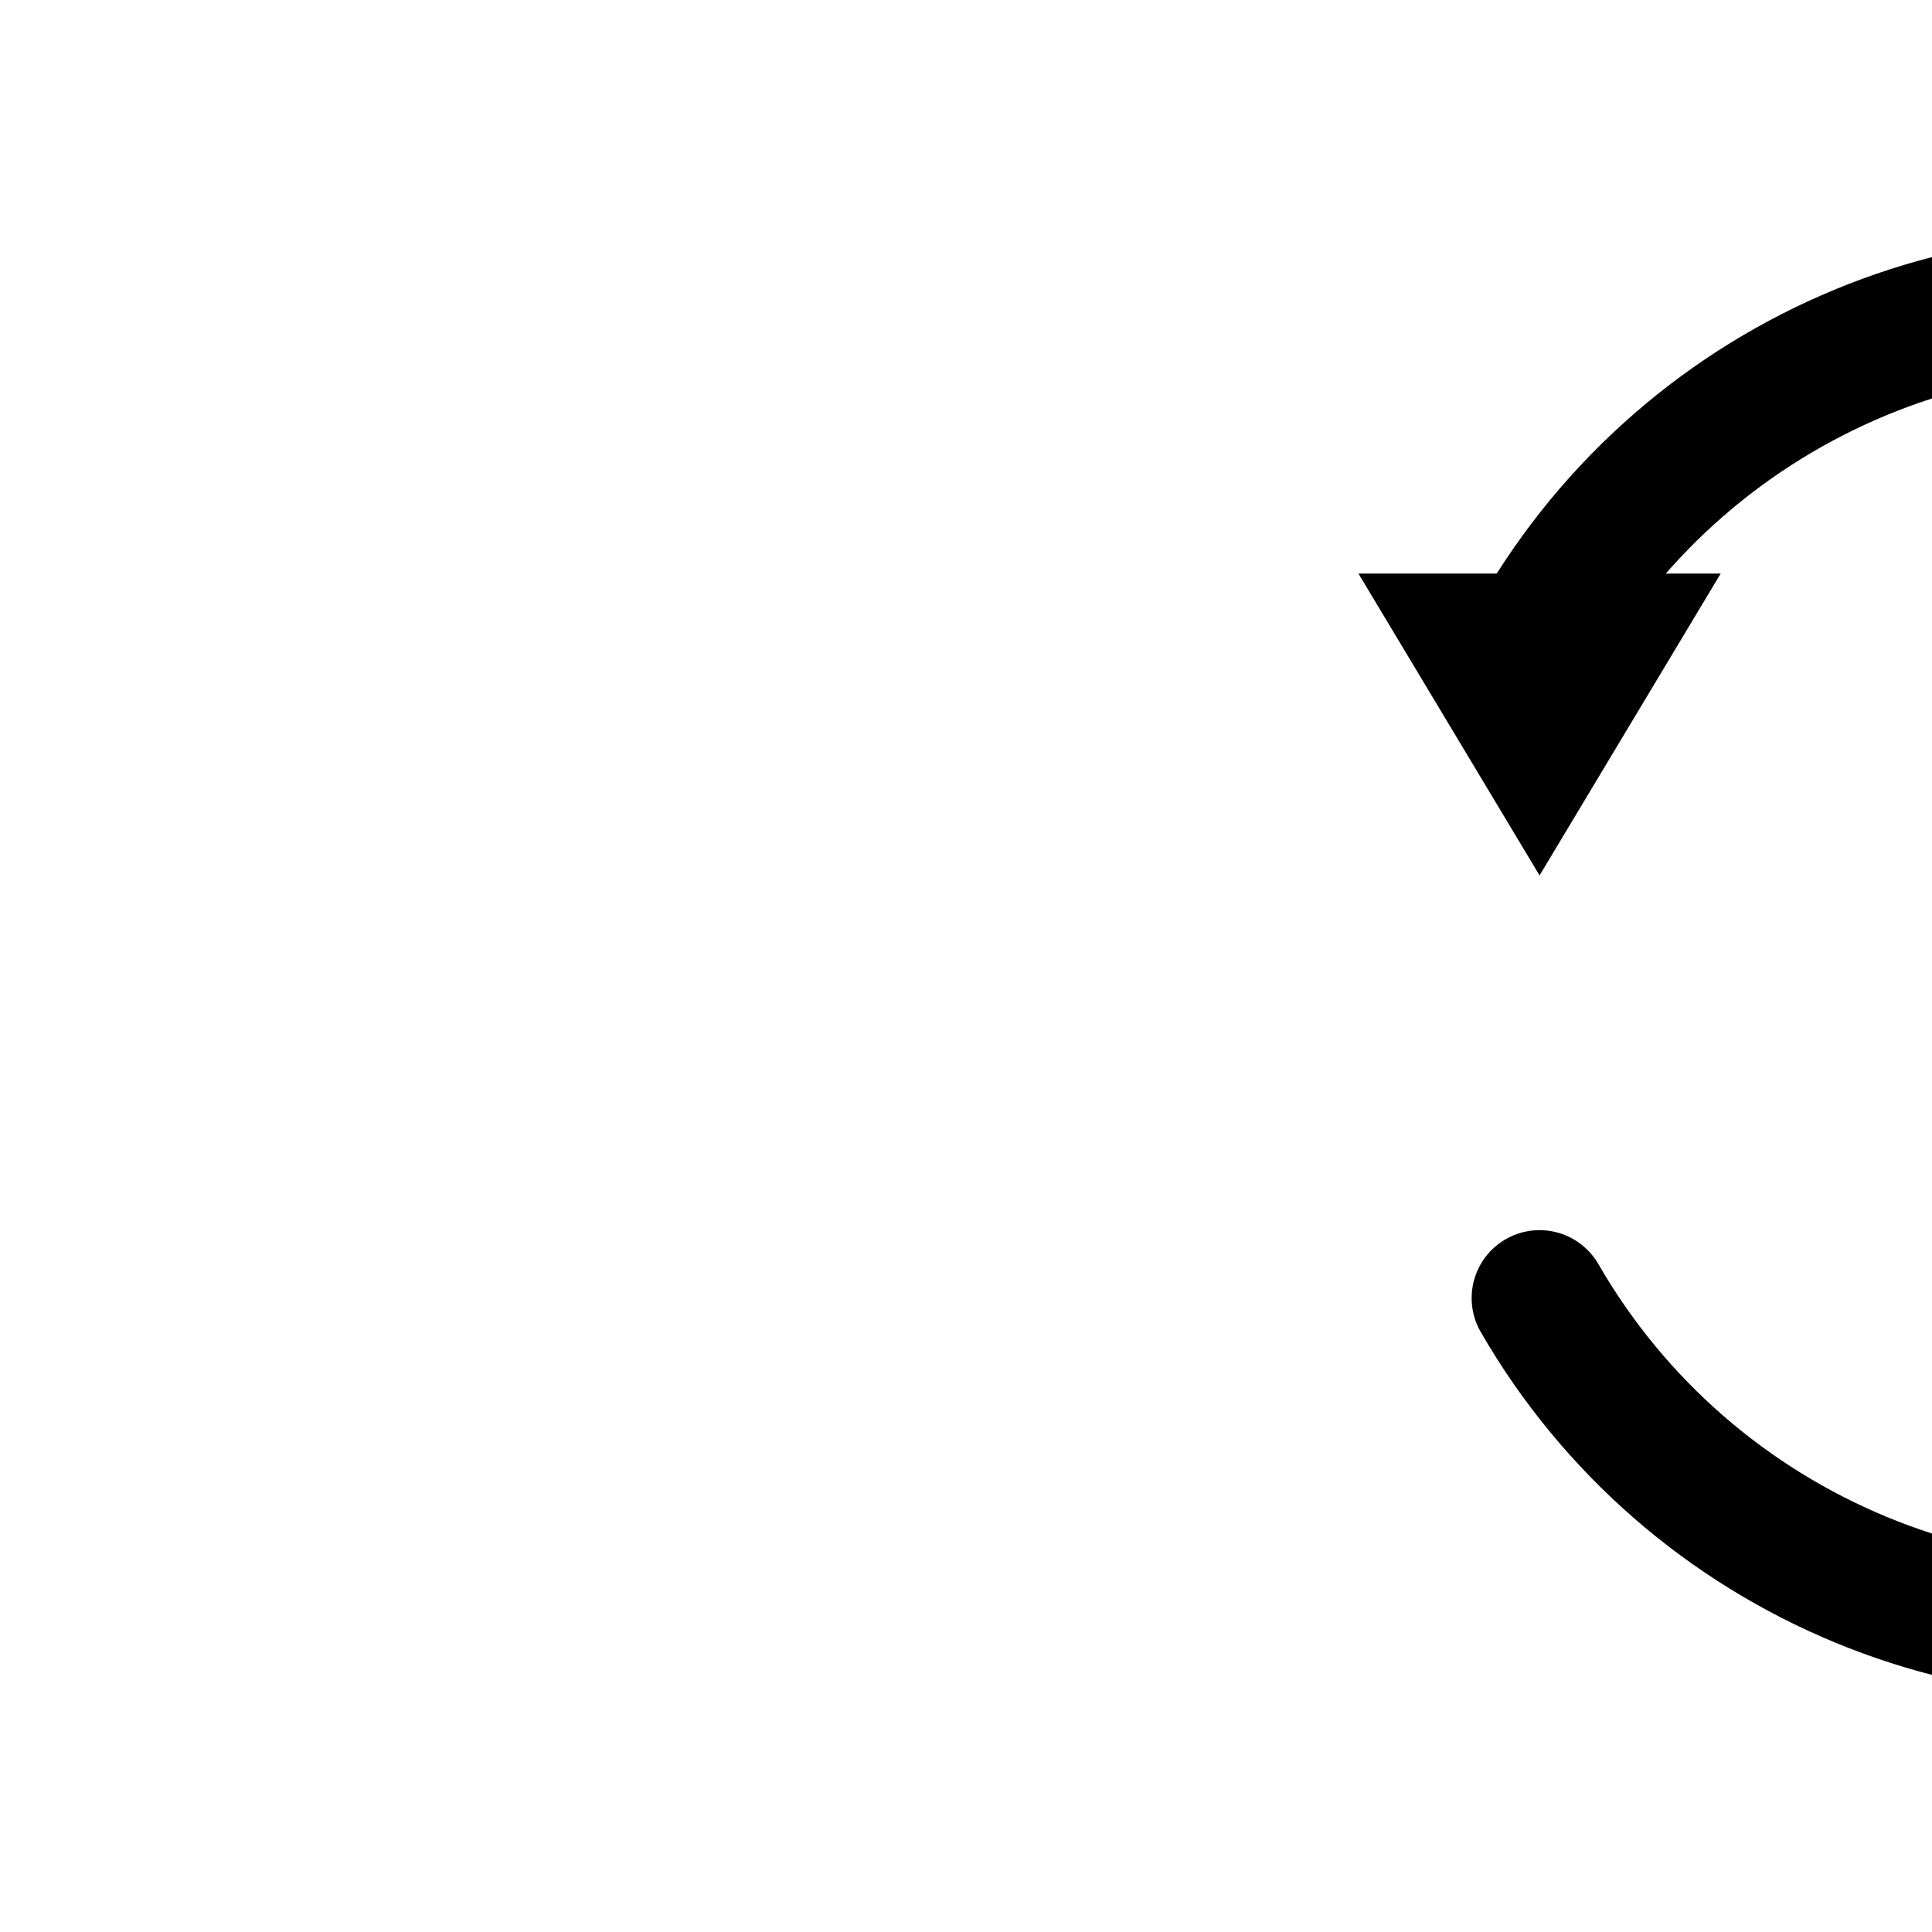
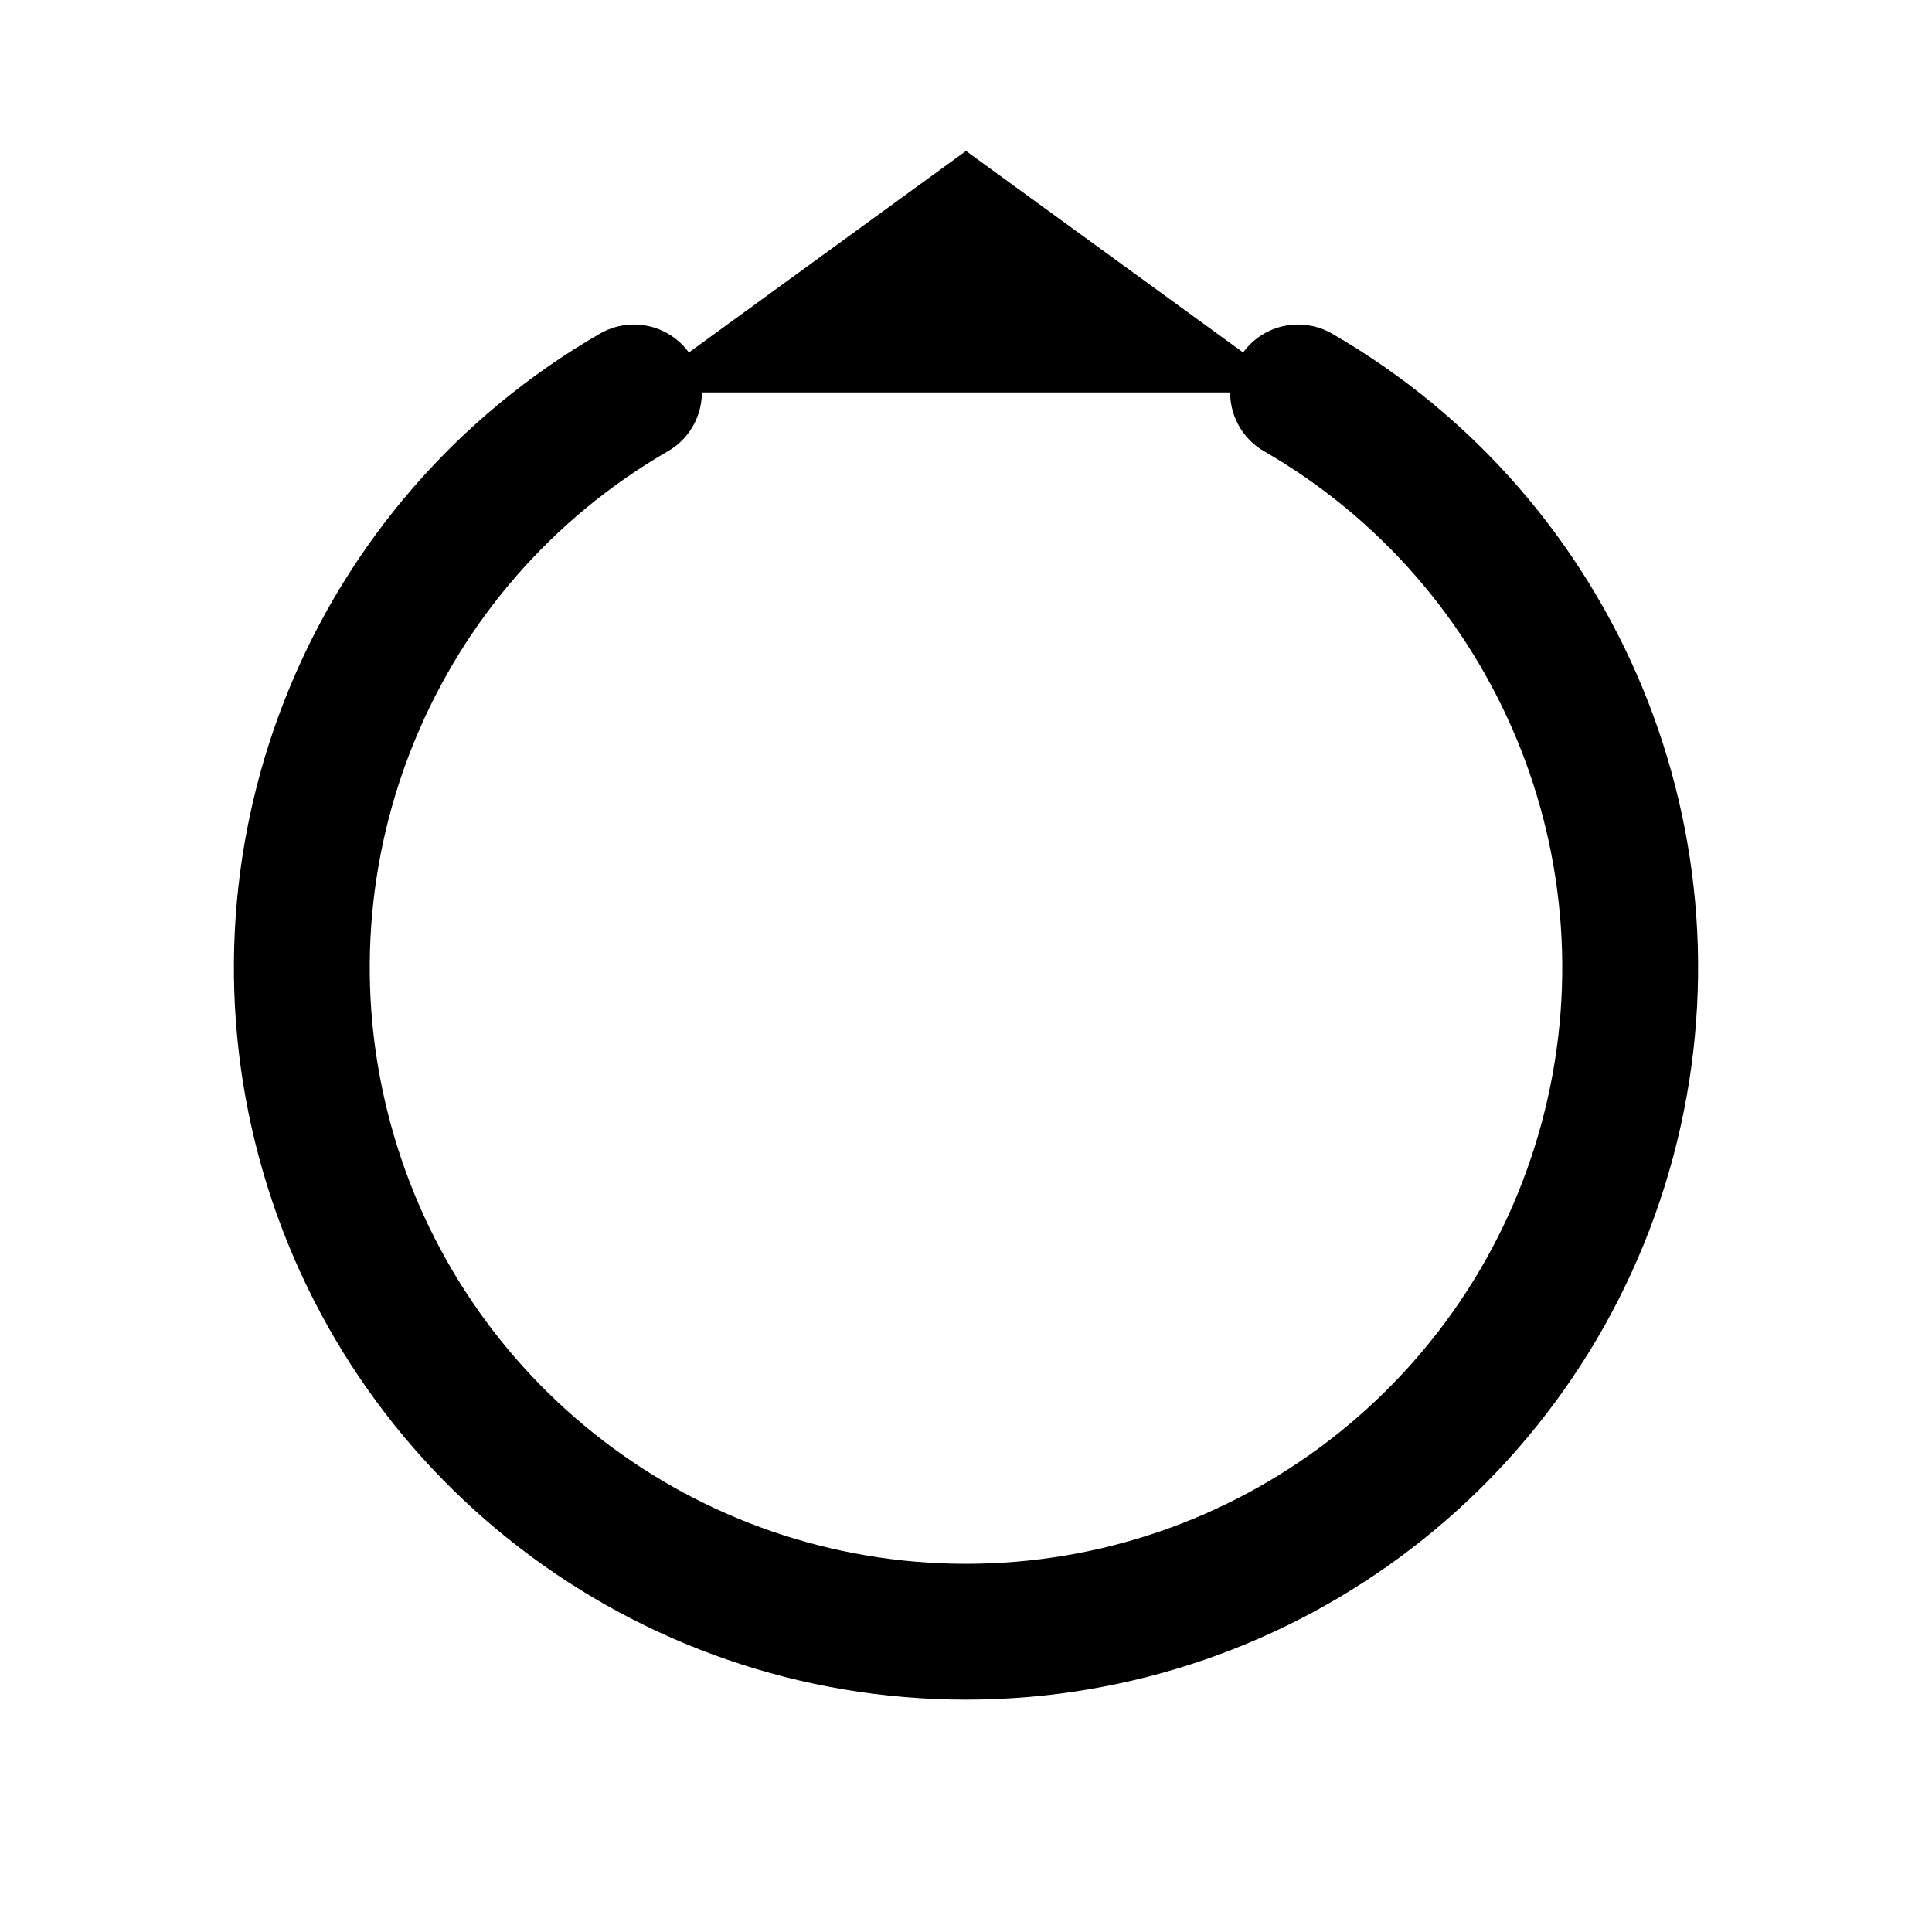
<svg xmlns="http://www.w3.org/2000/svg" viewBox="0 0 64 64">
-   <path d="M 51 43 A 22 22 0 1 0 51 21" fill="none" stroke="currentColor" stroke-width="4.5" stroke-linecap="round" />
-   <polygon points="51,29 45,19 57,19" fill="currentColor" stroke="none" />
-   <path d="M 51 43 A 22 22 0 1 0 51 21" fill="none" stroke="currentColor" stroke-width="1" stroke-dasharray="3 9" stroke-dashoffset="4" opacity="0.35" />
+   <path d="M 43 13 A 22 22 0 1 1 21 13" fill="none" stroke="currentColor" stroke-width="4.5" stroke-linecap="round" />
+   <polygon points="32,5 21,13 43,13" fill="currentColor" stroke="none" />
+   <path d="M 43 13 A 22 22 0 1 1 21 13" fill="none" stroke="currentColor" stroke-width="1" stroke-dasharray="3 9" stroke-dashoffset="4" opacity="0.35" />
</svg>
